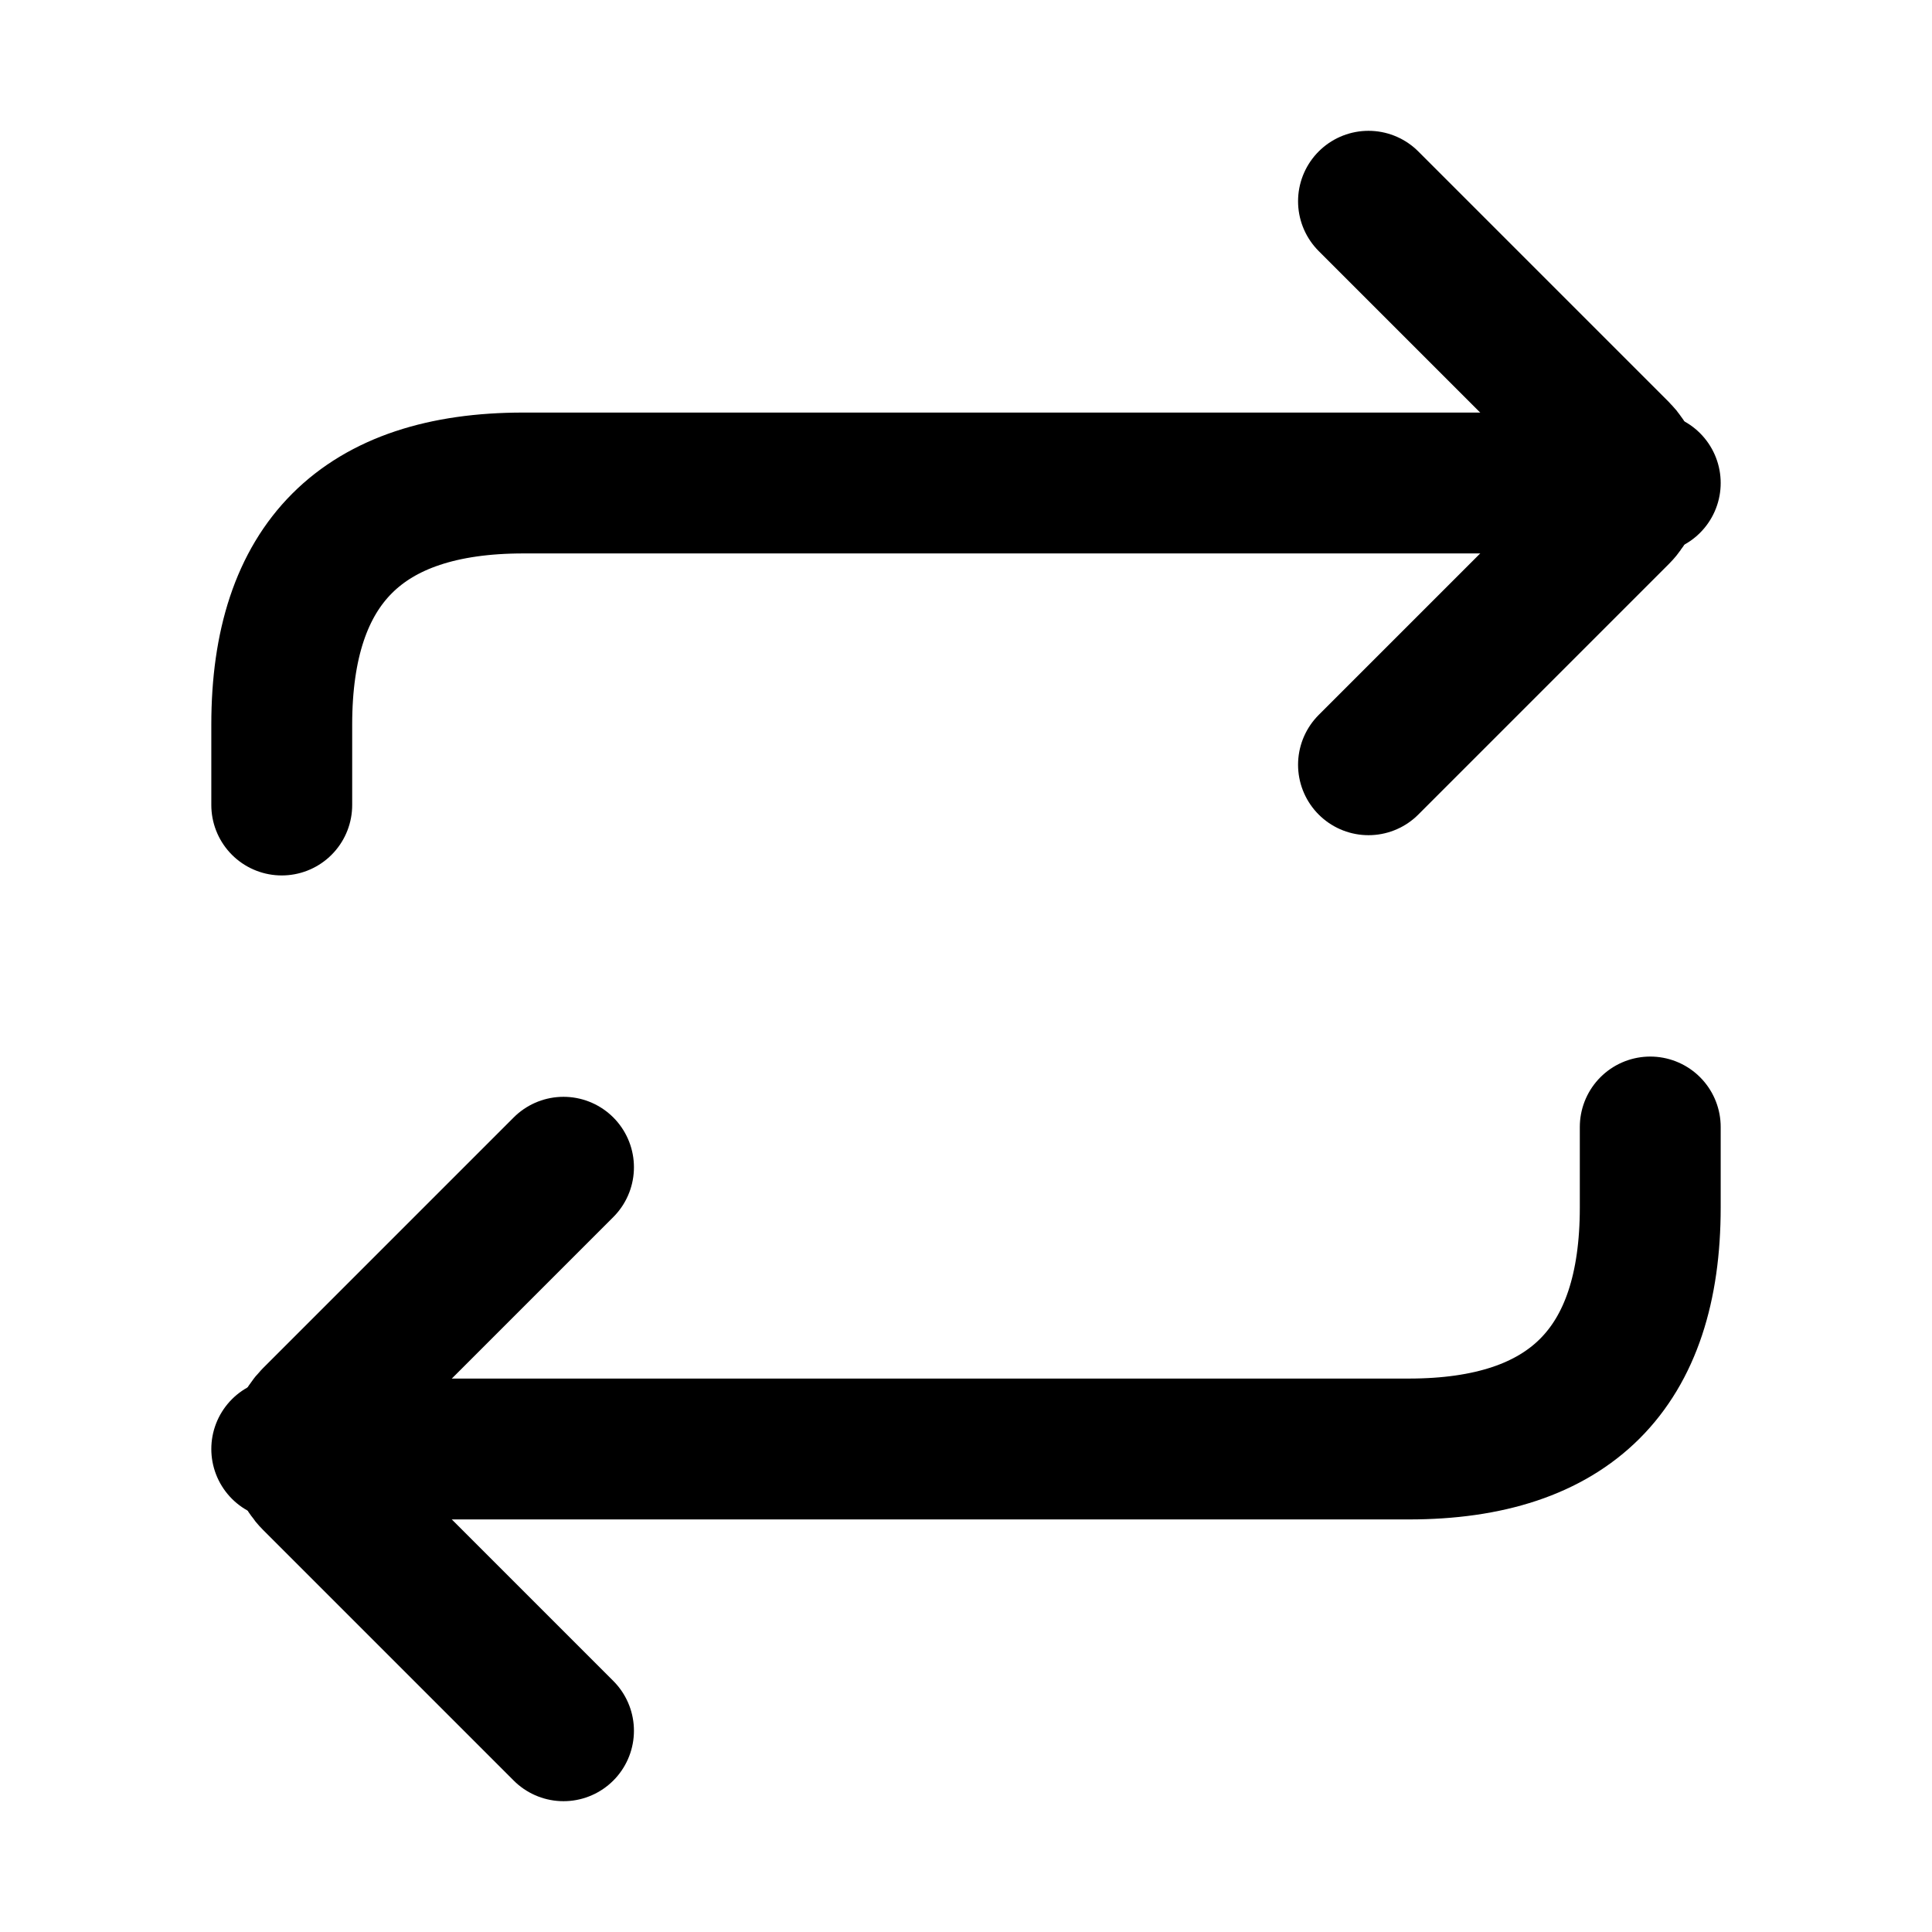
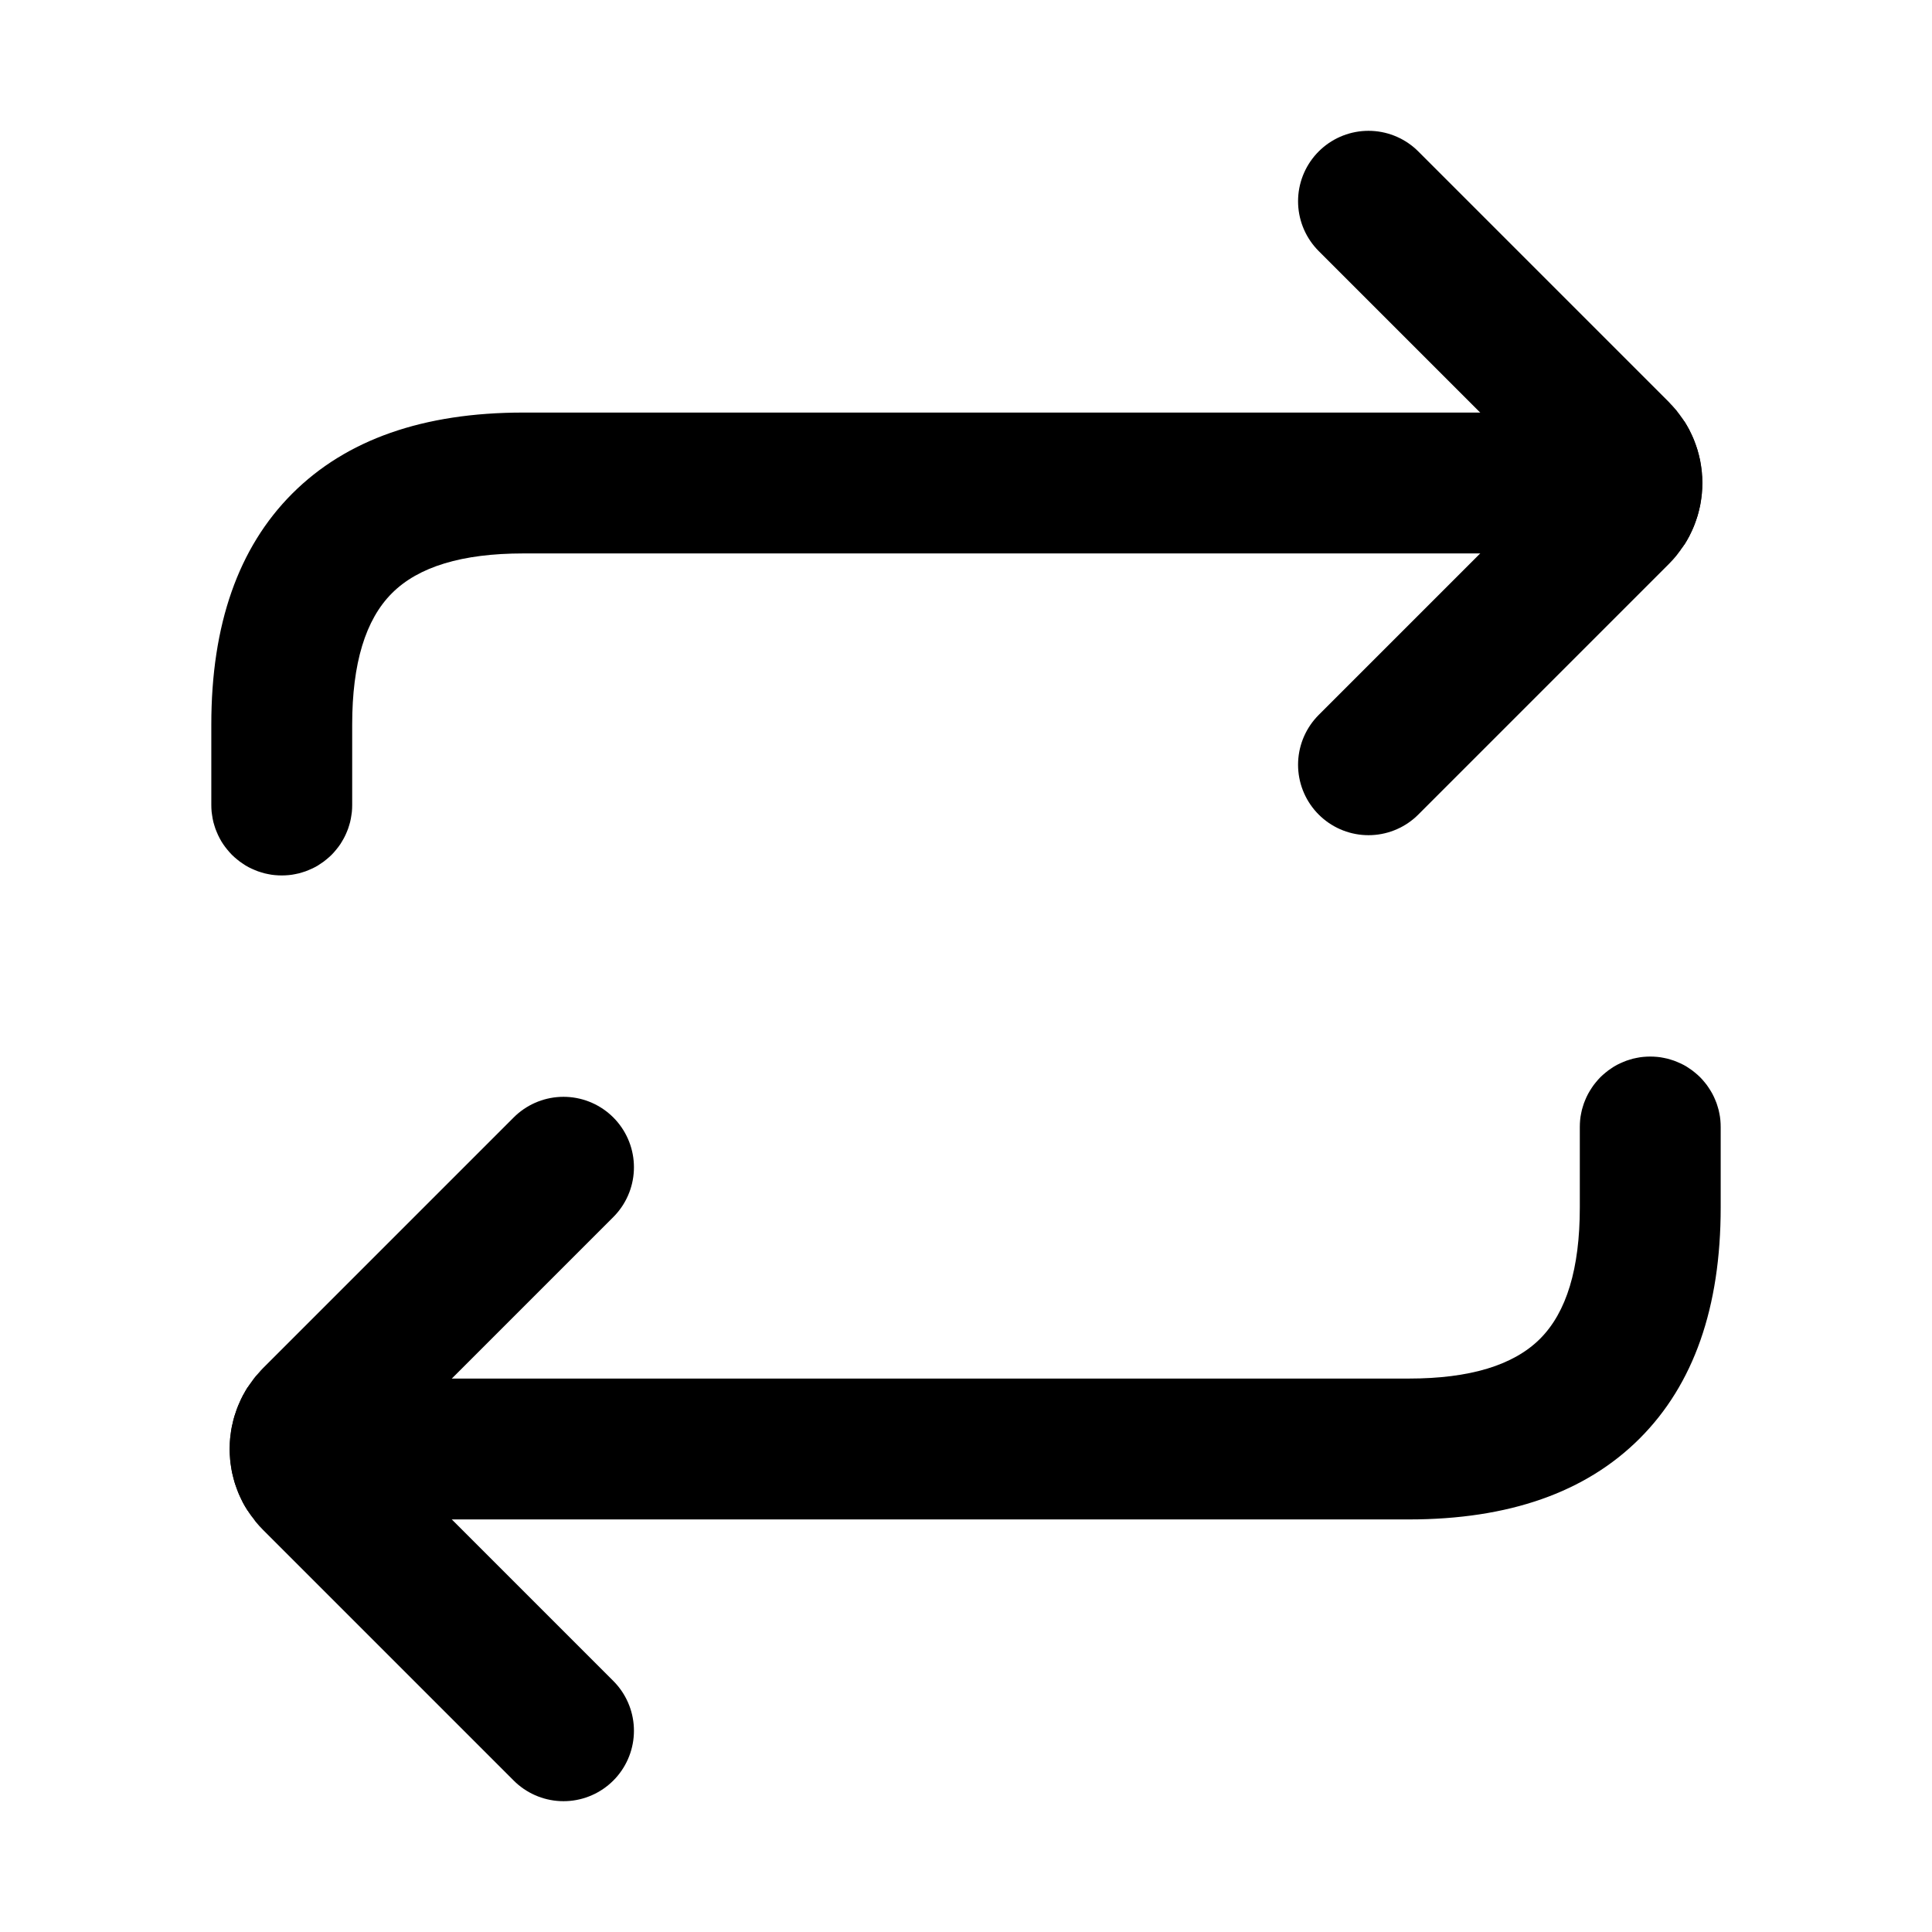
<svg xmlns="http://www.w3.org/2000/svg" width="24" height="24" viewBox="0 0 24 24" fill="none" stroke="currentColor" color="currentColor" stroke-width="1.75" stroke-linecap="round" stroke-linejoin="round" stroke-miterlimit="3" focusable="false" aria-hidden="true">
-   <path d="M3.5 10V9Q3.5 6 6.5 6H20.5" />
+   <path d="M20.925 5.235Q20.901 5.221 20.875 5.21Q20.85 5.198 20.825 5.187Q20.799 5.177 20.773 5.168Q20.746 5.16 20.719 5.153Q20.692 5.146 20.665 5.141Q20.638 5.136 20.611 5.132Q20.583 5.128 20.555 5.127Q20.528 5.125 20.5 5.125L6.5 5.125Q4.638 5.125 3.631 6.131Q2.625 7.138 2.625 9L2.625 10Q2.625 10.021 2.626 10.043Q2.627 10.064 2.629 10.086Q2.631 10.107 2.635 10.128Q2.638 10.15 2.642 10.171Q2.646 10.192 2.651 10.213Q2.656 10.233 2.663 10.254Q2.669 10.274 2.676 10.295Q2.683 10.315 2.692 10.335Q2.7 10.355 2.709 10.374Q2.718 10.393 2.728 10.412Q2.738 10.431 2.749 10.45Q2.76 10.468 2.772 10.486Q2.784 10.504 2.797 10.521Q2.81 10.539 2.824 10.555Q2.837 10.572 2.852 10.588Q2.866 10.604 2.881 10.619Q2.897 10.634 2.912 10.648Q2.928 10.663 2.945 10.676Q2.962 10.69 2.979 10.703Q2.996 10.716 3.014 10.727Q3.032 10.739 3.05 10.751Q3.069 10.762 3.087 10.772Q3.107 10.782 3.126 10.791Q3.145 10.8 3.165 10.808Q3.185 10.817 3.205 10.824Q3.225 10.831 3.246 10.837Q3.267 10.844 3.287 10.849Q3.308 10.854 3.329 10.858Q3.35 10.862 3.372 10.866Q3.393 10.869 3.414 10.871Q3.436 10.873 3.457 10.874Q3.478 10.875 3.5 10.875Q3.522 10.875 3.543 10.874Q3.564 10.873 3.586 10.871Q3.607 10.869 3.628 10.866Q3.65 10.862 3.671 10.858Q3.692 10.854 3.713 10.849Q3.733 10.844 3.754 10.837Q3.775 10.831 3.795 10.824Q3.815 10.817 3.835 10.808Q3.855 10.8 3.874 10.791Q3.893 10.782 3.913 10.772Q3.931 10.762 3.95 10.751Q3.968 10.739 3.986 10.727Q4.004 10.716 4.021 10.703Q4.038 10.69 4.055 10.676Q4.072 10.663 4.088 10.648Q4.104 10.634 4.119 10.619Q4.134 10.604 4.148 10.588Q4.163 10.572 4.176 10.555Q4.19 10.539 4.203 10.521Q4.216 10.504 4.228 10.486Q4.239 10.468 4.25 10.45Q4.262 10.431 4.272 10.412Q4.282 10.393 4.291 10.374Q4.3 10.355 4.308 10.335Q4.317 10.315 4.324 10.295Q4.331 10.274 4.337 10.254Q4.344 10.233 4.349 10.213Q4.354 10.192 4.358 10.171Q4.362 10.15 4.365 10.128Q4.369 10.107 4.371 10.086Q4.373 10.064 4.374 10.043Q4.375 10.021 4.375 10L4.375 9Q4.375 7.862 4.869 7.369Q5.362 6.875 6.5 6.875L20.5 6.875Q20.528 6.875 20.555 6.873Q20.583 6.872 20.611 6.868Q20.638 6.864 20.665 6.859Q20.692 6.854 20.719 6.847Q20.746 6.84 20.773 6.832Q20.799 6.823 20.825 6.813Q20.85 6.802 20.875 6.79Q20.901 6.779 20.925 6.765Q20.985 6.67 21.03 6.566Q21.147 6.295 21.147 6Q21.147 5.705 21.03 5.434Q20.985 5.33 20.925 5.235Z" fill="currentColor" stroke="none" fill-rule="evenodd" />
  <path d="M17 2.5L20.111 5.611A0.55 0.55 0 0 1 20.111 6.389L17 9.5" />
-   <path d="M20.5 14V15Q20.5 18 17.5 18H3.5" />
+   <path d="M21.375 14L21.375 15Q21.375 16.863 20.369 17.869Q19.363 18.875 17.5 18.875L3.5 18.875Q3.472 18.875 3.445 18.873Q3.417 18.872 3.389 18.868Q3.362 18.864 3.335 18.859Q3.308 18.854 3.281 18.847Q3.254 18.84 3.228 18.831Q3.201 18.823 3.175 18.812Q3.15 18.802 3.125 18.79Q3.1 18.778 3.075 18.765Q3.015 18.671 2.97 18.566Q2.853 18.295 2.853 18Q2.853 17.705 2.97 17.434Q3.015 17.329 3.075 17.235Q3.1 17.222 3.125 17.21Q3.15 17.198 3.175 17.188Q3.201 17.177 3.228 17.169Q3.254 17.16 3.281 17.153Q3.308 17.146 3.335 17.141Q3.362 17.136 3.389 17.132Q3.417 17.128 3.445 17.127Q3.472 17.125 3.5 17.125L17.5 17.125Q18.637 17.125 19.131 16.631Q19.625 16.137 19.625 15L19.625 14Q19.625 13.979 19.626 13.957Q19.627 13.936 19.629 13.914Q19.631 13.893 19.634 13.872Q19.638 13.85 19.642 13.829Q19.646 13.808 19.651 13.787Q19.656 13.767 19.663 13.746Q19.669 13.725 19.676 13.705Q19.683 13.685 19.692 13.665Q19.7 13.645 19.709 13.626Q19.718 13.607 19.728 13.588Q19.738 13.569 19.75 13.55Q19.761 13.532 19.773 13.514Q19.784 13.496 19.797 13.479Q19.81 13.461 19.824 13.445Q19.837 13.428 19.852 13.412Q19.866 13.396 19.881 13.381Q19.896 13.366 19.912 13.352Q19.928 13.337 19.945 13.324Q19.962 13.31 19.979 13.297Q19.996 13.284 20.014 13.273Q20.032 13.261 20.05 13.249Q20.069 13.238 20.087 13.228Q20.106 13.218 20.126 13.209Q20.145 13.2 20.165 13.192Q20.185 13.183 20.205 13.176Q20.226 13.169 20.246 13.163Q20.267 13.156 20.287 13.151Q20.308 13.146 20.329 13.142Q20.35 13.138 20.372 13.134Q20.393 13.131 20.414 13.129Q20.436 13.127 20.457 13.126Q20.479 13.125 20.5 13.125Q20.521 13.125 20.543 13.126Q20.564 13.127 20.586 13.129Q20.607 13.131 20.628 13.134Q20.65 13.138 20.671 13.142Q20.692 13.146 20.713 13.151Q20.733 13.156 20.754 13.163Q20.774 13.169 20.795 13.176Q20.815 13.183 20.835 13.192Q20.855 13.2 20.874 13.209Q20.894 13.218 20.913 13.228Q20.931 13.238 20.95 13.249Q20.968 13.261 20.986 13.273Q21.004 13.284 21.021 13.297Q21.038 13.31 21.055 13.324Q21.072 13.337 21.088 13.352Q21.104 13.366 21.119 13.381Q21.134 13.396 21.148 13.412Q21.163 13.428 21.176 13.445Q21.19 13.461 21.203 13.479Q21.216 13.496 21.227 13.514Q21.239 13.532 21.25 13.55Q21.262 13.569 21.272 13.588Q21.282 13.607 21.291 13.626Q21.3 13.645 21.308 13.665Q21.317 13.685 21.324 13.705Q21.331 13.725 21.337 13.746Q21.344 13.767 21.349 13.787Q21.354 13.808 21.358 13.829Q21.362 13.85 21.366 13.872Q21.369 13.893 21.371 13.914Q21.373 13.936 21.374 13.957Q21.375 13.979 21.375 14Z" fill="currentColor" stroke="none" fill-rule="evenodd" />
  <path d="M7 14.5L3.889 17.611A0.55 0.55 0 0 0 3.889 18.389L7 21.5" />
</svg>
